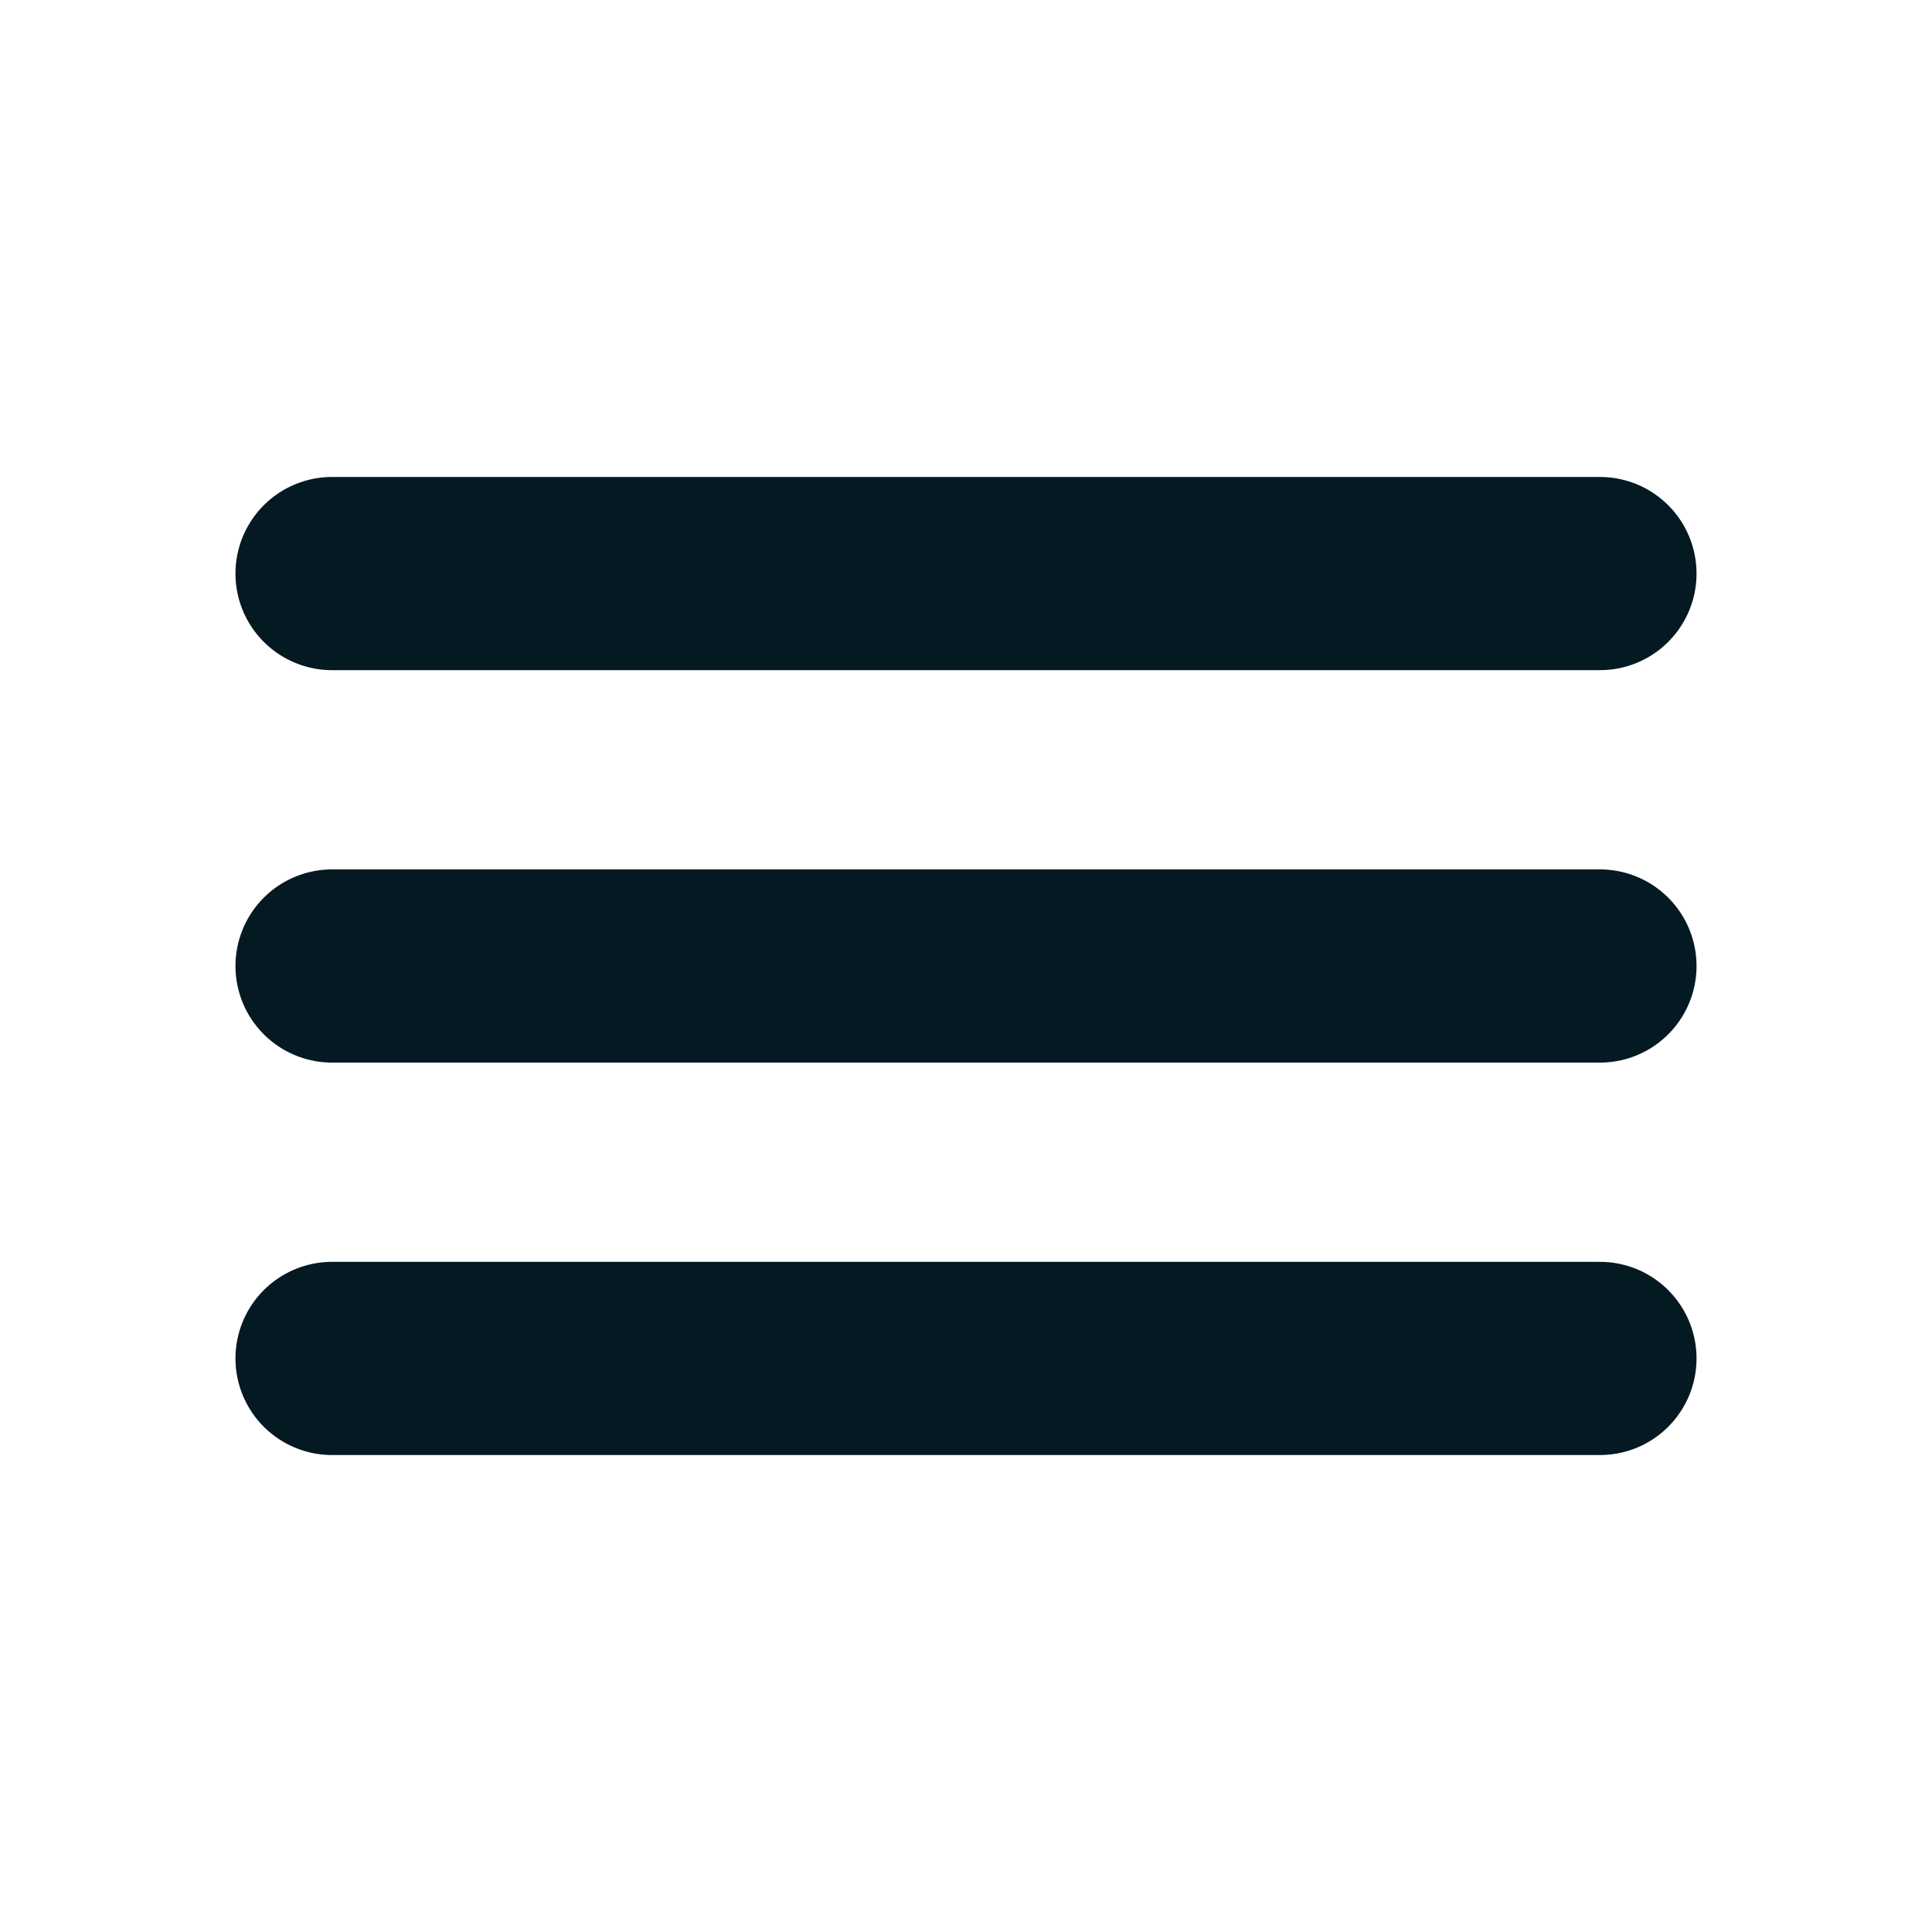
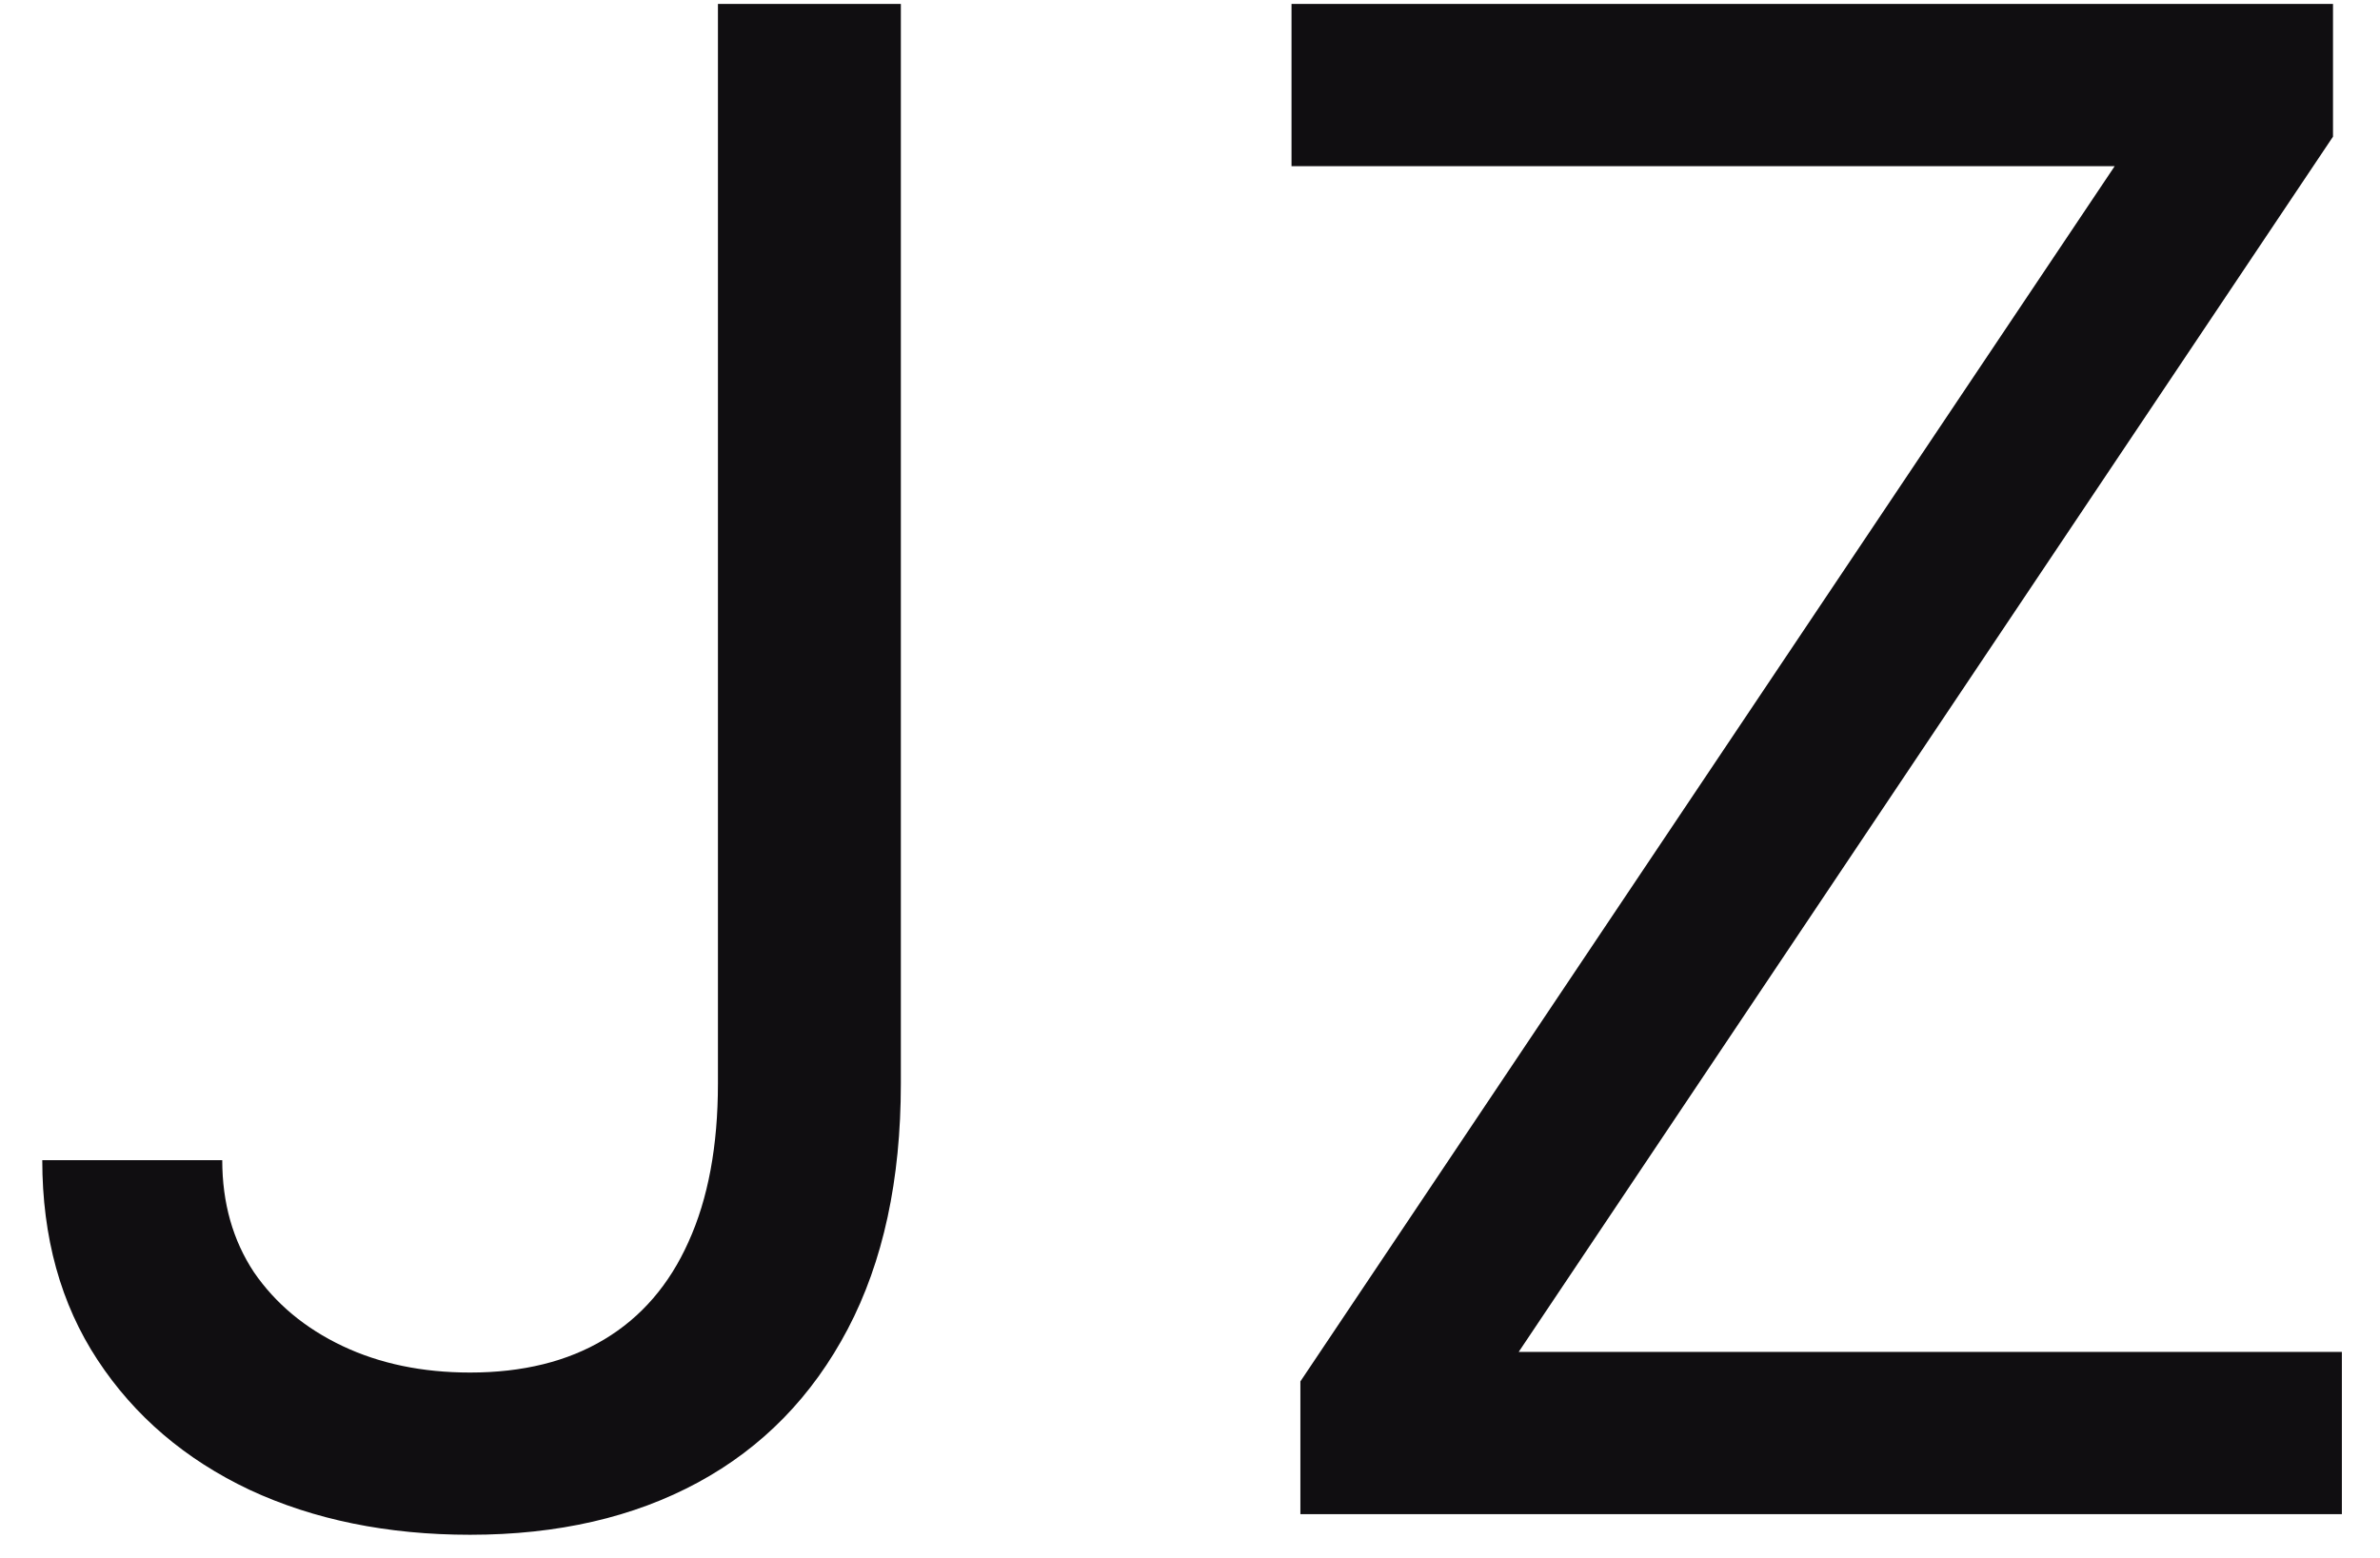
- <svg xmlns="http://www.w3.org/2000/svg" width="40" height="40" viewBox="0 0 40 40" fill="none">
-   <path d="M6.875 11.875H33.125M6.875 20H33.125M6.875 28.125H33.125" stroke="#051923" stroke-width="4" stroke-miterlimit="10" stroke-linecap="round" />
+ <svg xmlns="http://www.w3.org/2000/svg" width="55" height="36" viewBox="0 0 55 36" fill="none">
+   <path d="M16.591 0.091H20.818V25.046C20.818 27.273 20.409 29.165 19.591 30.722C18.773 32.278 17.619 33.46 16.131 34.267C14.642 35.074 12.886 35.477 10.864 35.477C8.955 35.477 7.256 35.131 5.767 34.438C4.278 33.733 3.108 32.733 2.256 31.438C1.403 30.142 0.977 28.602 0.977 26.818H5.136C5.136 27.807 5.381 28.671 5.869 29.409C6.369 30.136 7.051 30.704 7.915 31.114C8.778 31.523 9.761 31.727 10.864 31.727C12.079 31.727 13.114 31.472 13.966 30.96C14.818 30.449 15.466 29.699 15.909 28.71C16.364 27.71 16.591 26.489 16.591 25.046V0.091ZM30.051 35V31.932L48.869 3.841H29.846V0.091H53.914V3.159L35.096 31.25H54.119V35H30.051Z" fill="#100E11" />
</svg>
